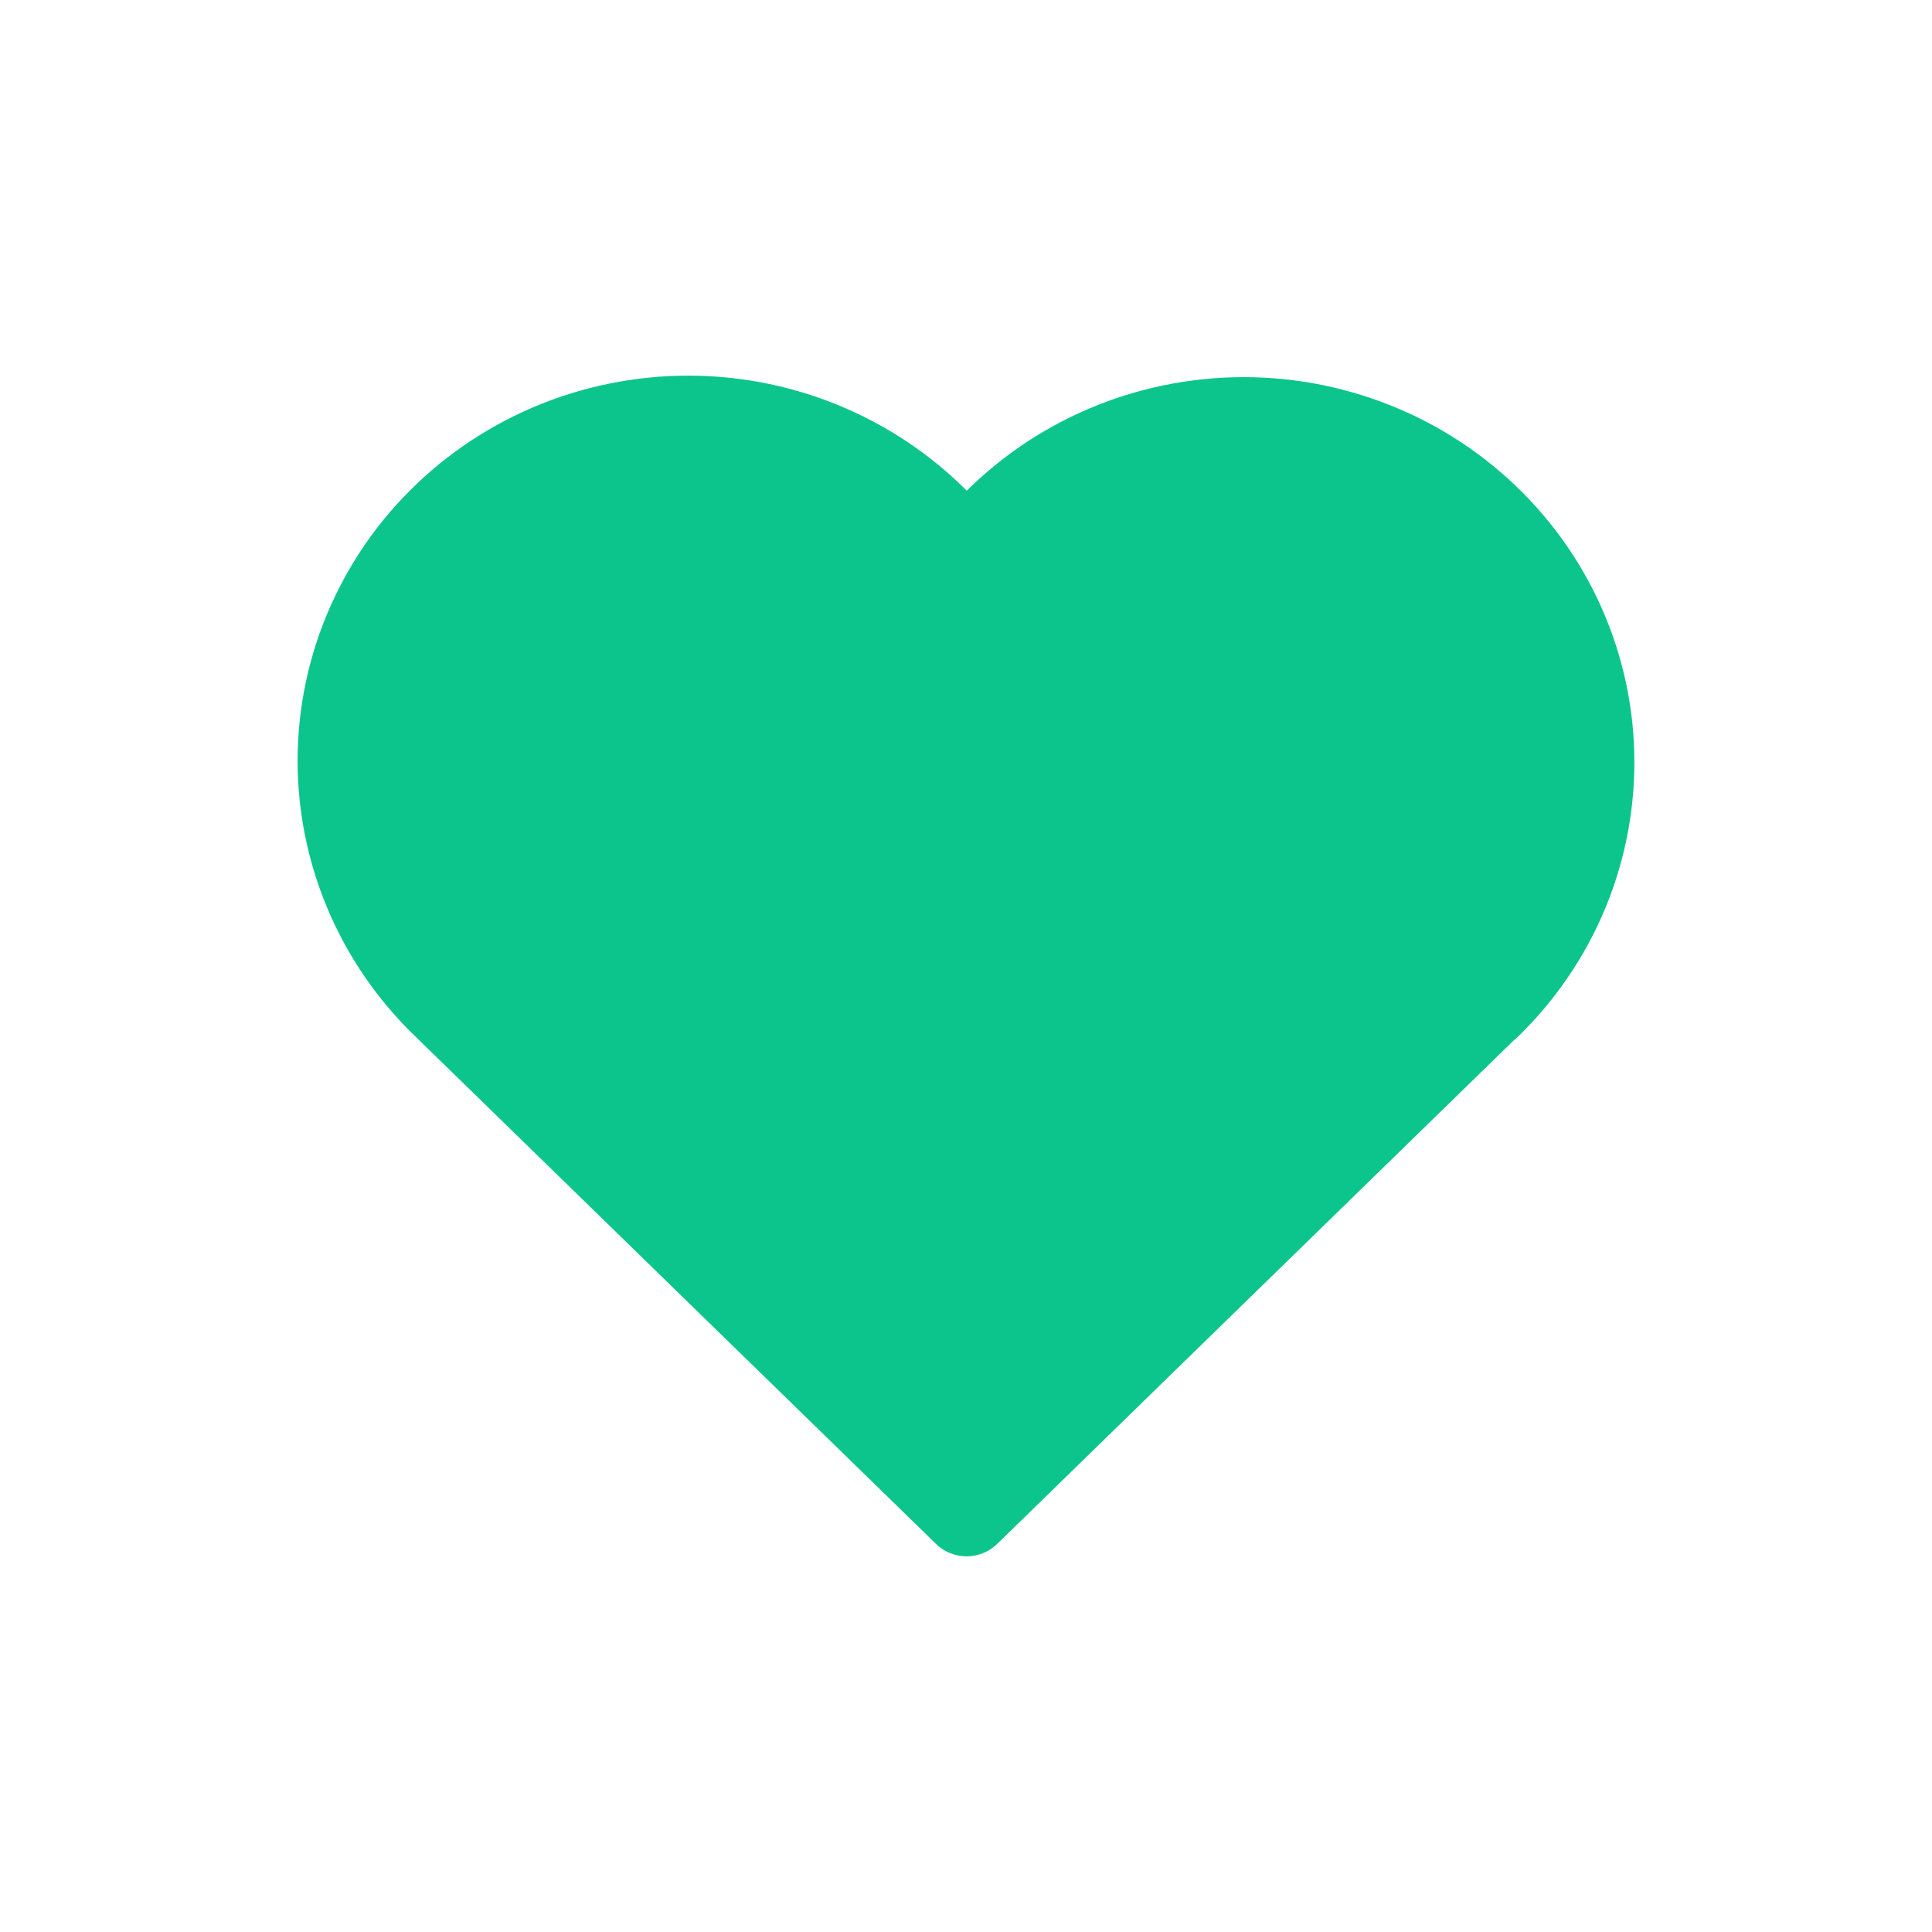
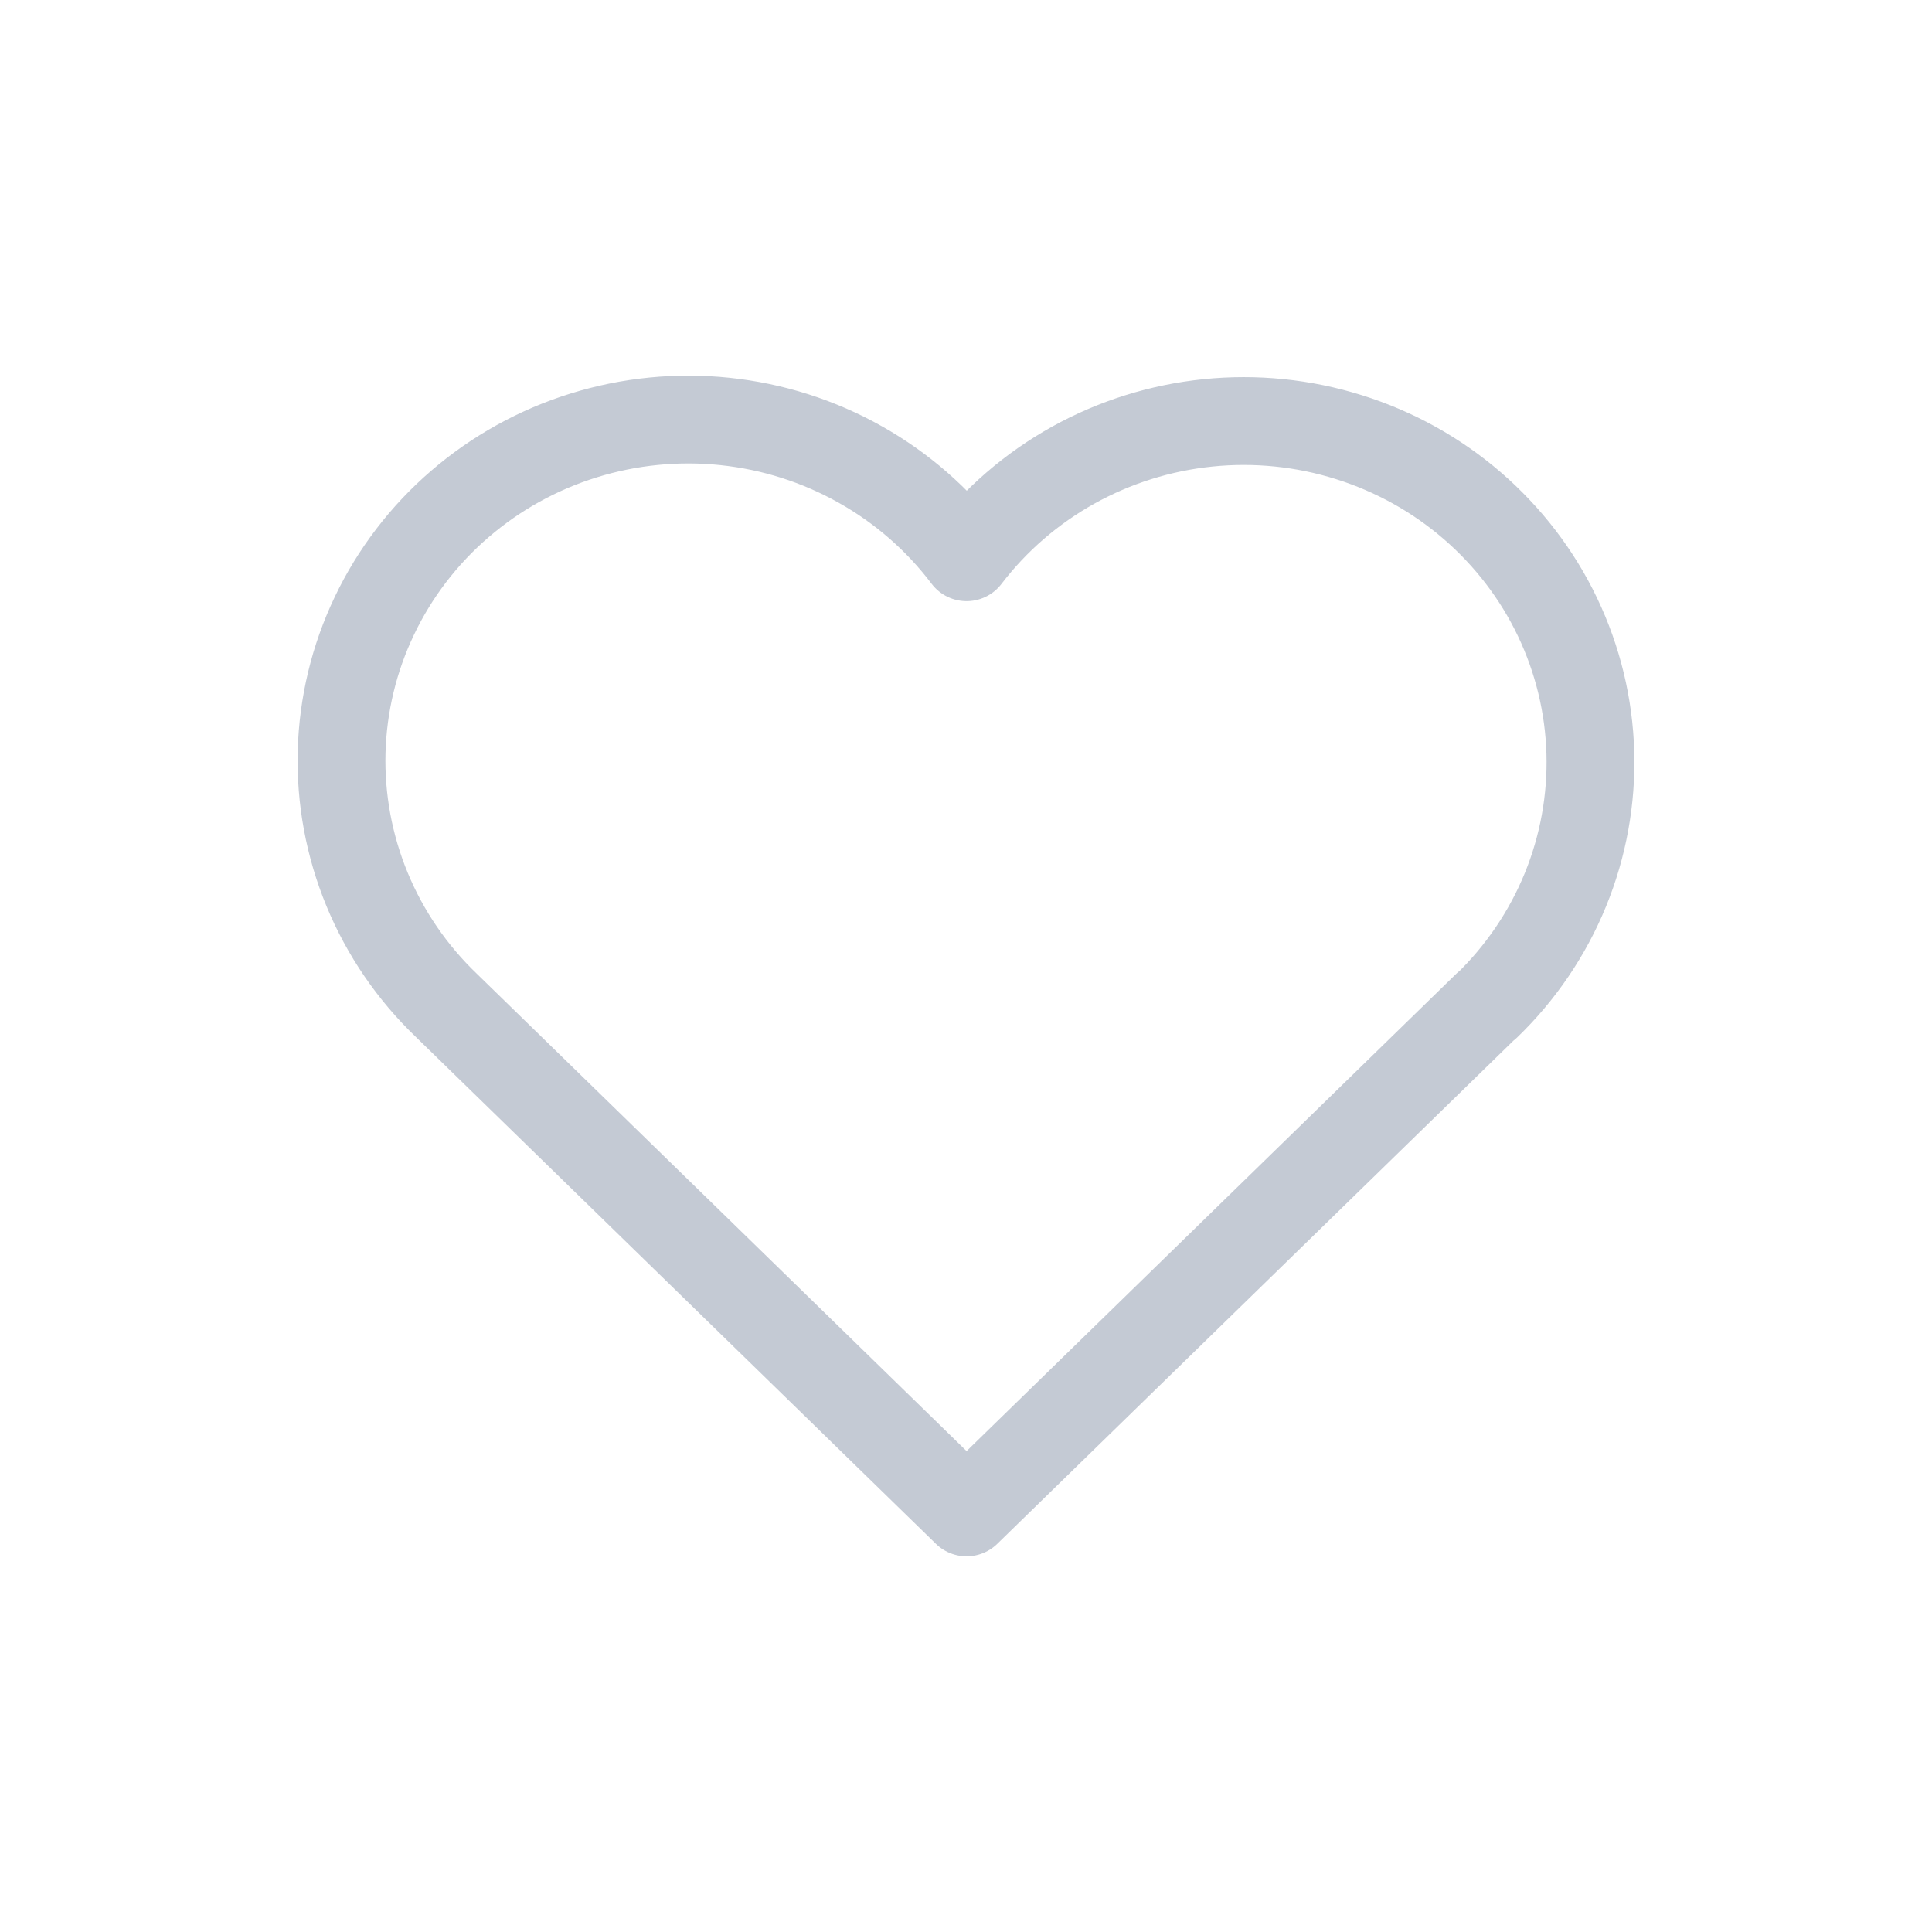
- <svg xmlns="http://www.w3.org/2000/svg" width="33" height="33" viewBox="0 0 33 33" fill="none">
-   <path d="M25.394 17.173L16.51 25.833L7.625 17.173C7.039 16.612 6.578 15.937 6.27 15.192C5.962 14.446 5.814 13.646 5.835 12.842C5.857 12.037 6.047 11.246 6.395 10.518C6.742 9.789 7.239 9.139 7.855 8.609C8.47 8.079 9.19 7.68 9.969 7.438C10.749 7.195 11.571 7.114 12.384 7.199C13.197 7.284 13.984 7.534 14.694 7.934C15.404 8.333 16.022 8.872 16.51 9.518C17 8.877 17.619 8.342 18.328 7.947C19.038 7.552 19.822 7.306 20.633 7.223C21.444 7.14 22.263 7.223 23.04 7.467C23.817 7.71 24.534 8.108 25.147 8.637C25.76 9.166 26.256 9.813 26.603 10.539C26.95 11.265 27.141 12.053 27.164 12.855C27.187 13.657 27.042 14.455 26.738 15.199C26.433 15.944 25.976 16.618 25.394 17.18" fill="#0BC58D" />
-   <path d="M25.394 17.173L16.51 25.833L7.625 17.173C7.039 16.612 6.578 15.937 6.27 15.192C5.962 14.446 5.814 13.646 5.835 12.842C5.857 12.037 6.047 11.246 6.395 10.518C6.742 9.789 7.239 9.139 7.855 8.609C8.47 8.079 9.19 7.68 9.969 7.438C10.749 7.195 11.571 7.114 12.384 7.199C13.197 7.284 13.984 7.534 14.694 7.934C15.404 8.333 16.022 8.872 16.51 9.518C17 8.877 17.619 8.342 18.328 7.947C19.038 7.552 19.822 7.306 20.633 7.223C21.444 7.14 22.263 7.223 23.04 7.467C23.817 7.71 24.534 8.108 25.147 8.637C25.76 9.166 26.256 9.813 26.603 10.539C26.95 11.265 27.141 12.053 27.164 12.855C27.187 13.657 27.042 14.455 26.738 15.199C26.433 15.944 25.976 16.618 25.394 17.18" stroke="#0BC58D" stroke-width="1.5" stroke-linecap="round" stroke-linejoin="round" />
+ <svg xmlns="http://www.w3.org/2000/svg" width="current" height="current" viewBox="0 0 33 33" fill="none">
+   <path d="M25.394 17.173L16.51 25.833L7.625 17.173C7.039 16.612 6.578 15.937 6.27 15.192C5.962 14.446 5.814 13.646 5.835 12.842C5.857 12.037 6.047 11.246 6.395 10.518C6.742 9.789 7.239 9.139 7.855 8.609C8.47 8.079 9.19 7.68 9.969 7.438C10.749 7.195 11.571 7.114 12.384 7.199C13.197 7.284 13.984 7.534 14.694 7.934C15.404 8.333 16.022 8.872 16.51 9.518C17 8.877 17.619 8.342 18.328 7.947C19.038 7.552 19.822 7.306 20.633 7.223C21.444 7.14 22.263 7.223 23.04 7.467C23.817 7.71 24.534 8.108 25.147 8.637C25.76 9.166 26.256 9.813 26.603 10.539C26.95 11.265 27.141 12.053 27.164 12.855C27.187 13.657 27.042 14.455 26.738 15.199C26.433 15.944 25.976 16.618 25.394 17.18" stroke="#C4CAD4" stroke-width="1.5" stroke-linecap="round" stroke-linejoin="round" />
</svg>
